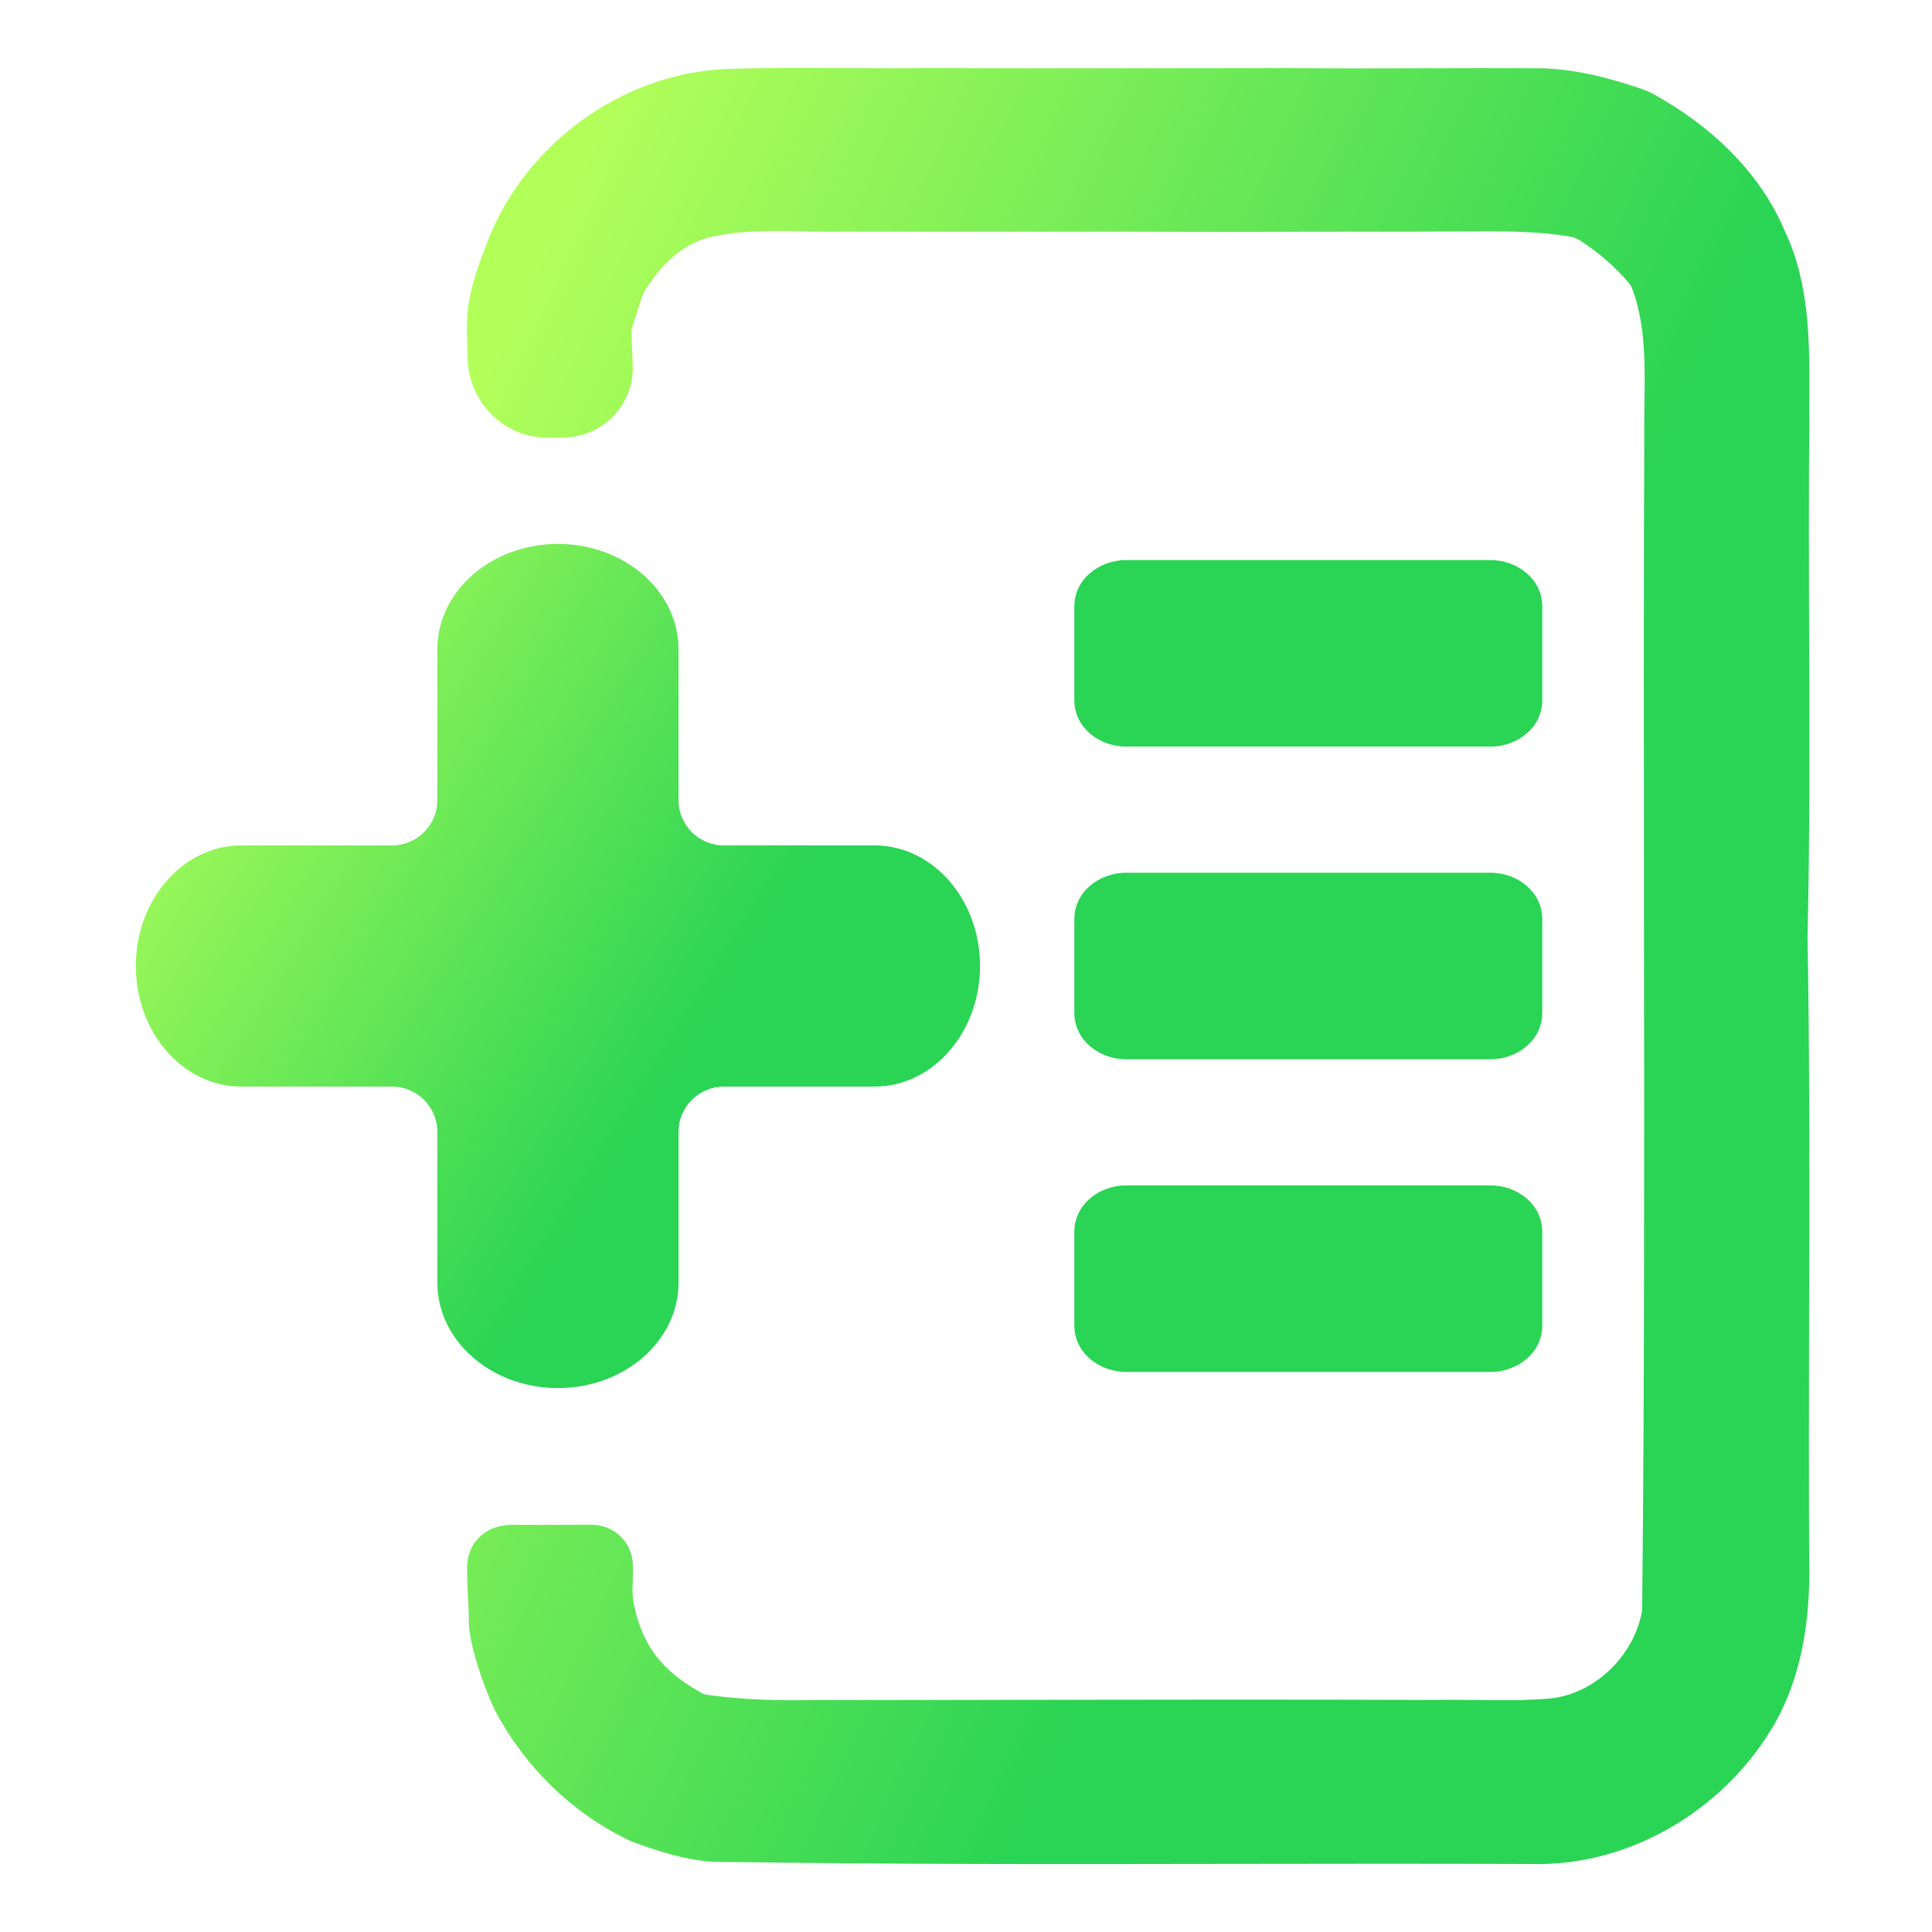
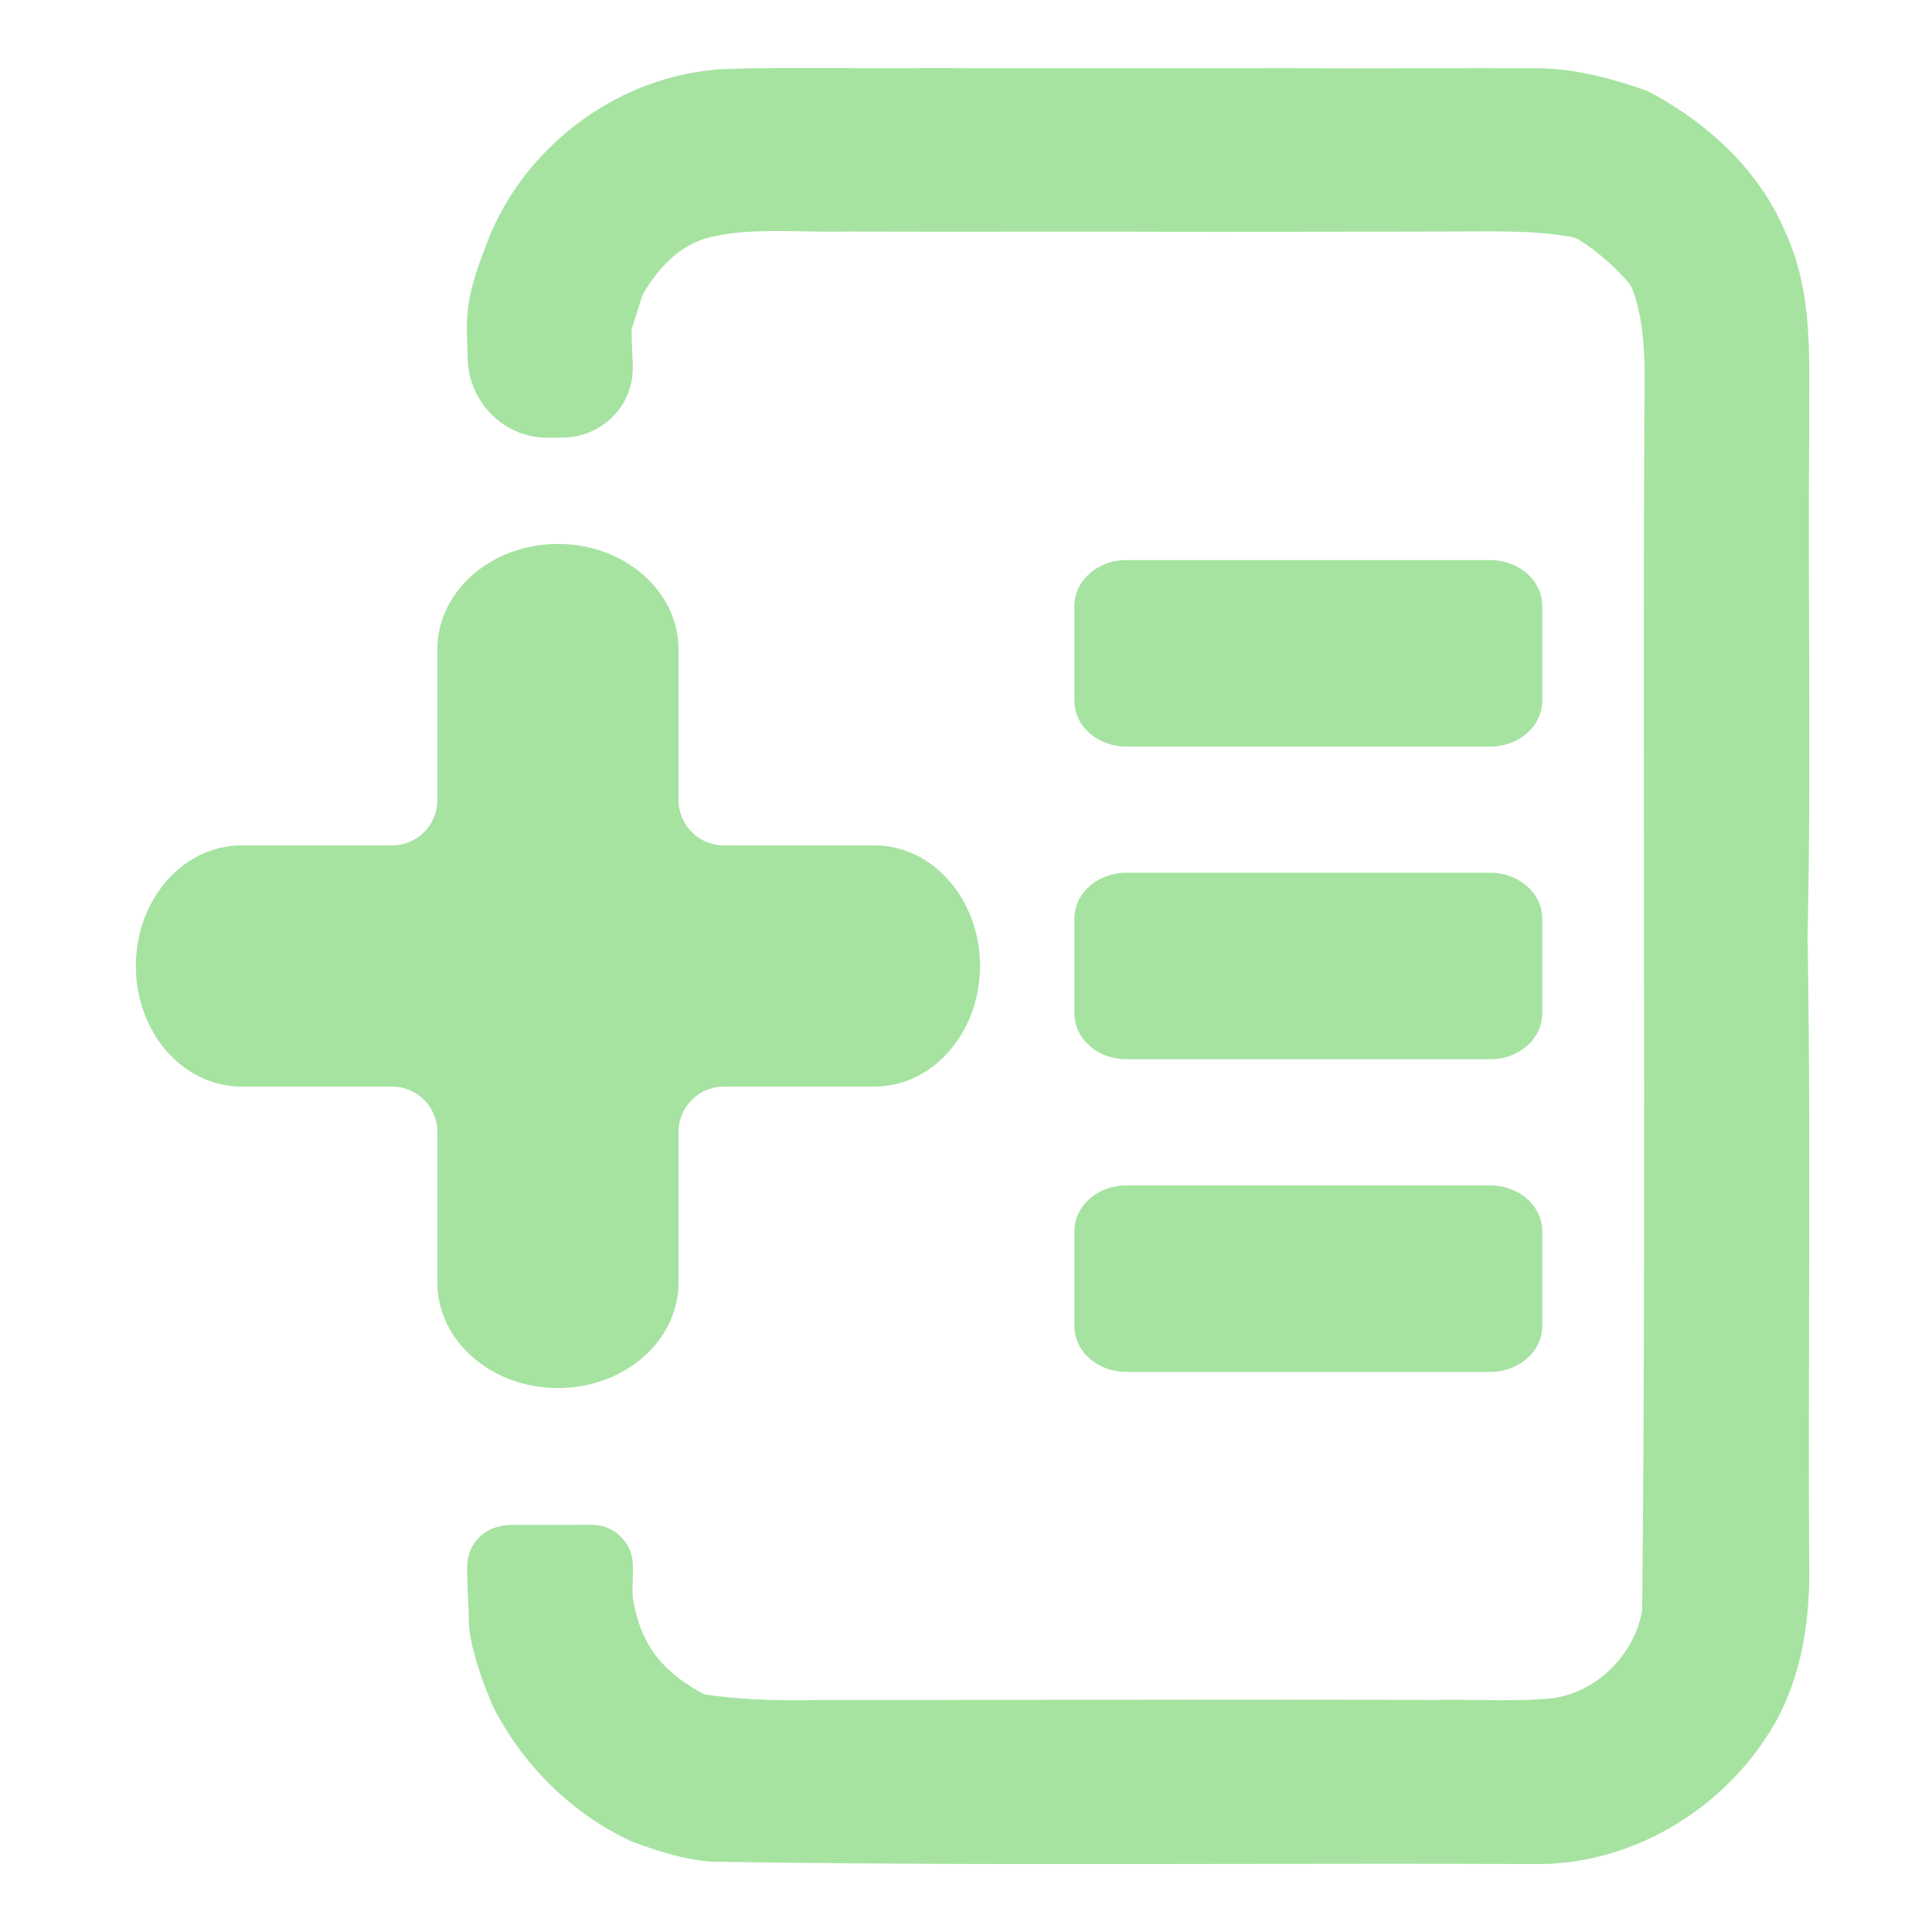
<svg xmlns="http://www.w3.org/2000/svg" width="128" height="128" viewBox="0 0 128 128" fill="none">
  <path d="M48.058 6.073C41.873 6.387 36.148 10.547 33.808 16.258C32.225 20.295 32.395 20.794 32.485 23.767C32.546 25.804 34.219 27.509 36.257 27.499L37.252 27.494C39.053 27.485 40.485 26.064 40.423 24.264C40.307 20.89 40.19 22.2 41.049 19.374C41.135 19.092 41.247 18.815 41.399 18.562C42.561 16.623 44.26 14.907 46.5 14.305C48.73 13.741 51.031 13.785 53.322 13.829C54.212 13.845 55.1 13.862 55.983 13.843C59.872 13.856 63.76 13.854 67.649 13.851L67.837 13.851C72.124 13.848 76.412 13.846 80.699 13.863C83.204 13.855 85.709 13.854 88.214 13.852H88.251C91.579 13.851 94.906 13.849 98.233 13.83C100.255 13.824 102.289 13.856 104.289 14.202C104.717 14.276 105.126 14.433 105.492 14.668C106.792 15.505 107.97 16.524 108.989 17.691C109.236 17.974 109.432 18.297 109.562 18.648C110.529 21.268 110.488 24.072 110.448 26.844V26.845V26.849L110.447 26.921V26.925C110.437 27.677 110.426 28.427 110.437 29.171C110.394 39.649 110.406 50.127 110.419 60.604V60.606V60.608C110.437 76.013 110.456 91.418 110.296 106.821V106.824C109.728 110.502 106.553 113.664 102.814 114.025C101.174 114.17 99.531 114.15 97.888 114.13L97.828 114.129C96.905 114.118 95.982 114.107 95.058 114.126H95.056C95.055 114.126 95.054 114.126 95.053 114.126C85.806 114.093 76.562 114.106 67.316 114.12L65.608 114.122C62.212 114.126 58.817 114.131 55.421 114.133C54.766 114.127 54.11 114.134 53.453 114.141L53.363 114.142L53.272 114.143C51.121 114.168 48.485 114.077 46.262 113.71C46.211 113.701 46.053 113.627 46.007 113.603C45.737 113.465 45.946 113.575 45.681 113.428C42.962 111.922 41.254 109.963 40.562 106.743C40.292 105.485 40.458 105.145 40.428 103.732C40.438 103.063 39.886 102.521 39.217 102.522L33.934 102.526C33.05 102.527 32.445 102.979 32.448 103.863C32.45 104.49 32.477 105.412 32.552 106.763C32.556 106.837 32.558 106.914 32.558 106.989V107.352C32.558 108.536 33.373 111.043 34.142 112.661C35.974 116.112 38.89 118.967 42.441 120.625C43.979 121.187 45.55 121.709 47.189 121.843C47.189 121.843 47.19 121.843 47.19 121.843C47.191 121.843 47.191 121.843 47.191 121.843C58.608 122.024 70.032 122.007 81.456 121.988H81.458C88.161 121.978 94.863 121.967 101.564 121.996C107.415 122.124 113.006 118.787 116.042 113.845C117.954 110.722 118.449 106.99 118.362 103.386C118.328 97.966 118.342 92.544 118.356 87.121V87.117V87.104C118.377 78.972 118.397 70.19 118.255 62.041C118.405 55.43 118.382 48.812 118.358 42.194V42.189C118.341 37.543 118.324 32.898 118.368 28.254C118.361 27.623 118.364 26.987 118.367 26.348L118.368 26.234V26.227C118.387 22.713 118.406 19.124 116.87 15.896C115.321 12.232 112.277 9.461 108.841 7.558C108.653 7.454 108.456 7.368 108.252 7.299C106.093 6.571 103.855 5.987 101.556 6.019C99.167 6.007 96.779 6.014 94.39 6.021L94.351 6.021C91.463 6.03 88.575 6.038 85.687 6.013C82.719 6.01 79.751 6.014 76.783 6.018L76.719 6.018C71.653 6.025 66.588 6.031 61.52 6.006C59.69 6.031 57.859 6.021 56.029 6.011C53.372 5.996 50.715 5.982 48.058 6.073Z" fill="url(#paint0_linear_1005_142)" stroke="url(#paint1_linear_1005_142)" stroke-width="3" />
  <path fill-rule="evenodd" clip-rule="evenodd" d="M72.179 40.178C72.179 39.034 73.261 38.107 74.596 38.107H98.762C100.097 38.107 101.179 39.034 101.179 40.178V46.393C101.179 47.537 100.097 48.464 98.762 48.464H74.596C73.261 48.464 72.179 47.537 72.179 46.393V40.178ZM74.595 58.821C73.26 58.821 72.179 59.749 72.179 60.893V67.107C72.179 68.251 73.26 69.179 74.595 69.179H98.762C100.097 69.179 101.179 68.251 101.179 67.107V60.893C101.179 59.749 100.097 58.821 98.762 58.821H74.595ZM72.179 81.607C72.179 80.463 73.26 79.536 74.595 79.536H98.762C100.097 79.536 101.179 80.463 101.179 81.607V87.821C101.179 88.966 100.097 89.893 98.762 89.893H74.595C73.26 89.893 72.179 88.966 72.179 87.821V81.607Z" fill="url(#paint2_linear_1005_142)" />
  <path fill-rule="evenodd" clip-rule="evenodd" d="M28.975 53.01C28.975 54.667 27.632 56.01 25.975 56.01H15.991C12.13 56.01 9 59.587 9 64C9 68.412 12.13 71.99 15.991 71.99H25.975C27.632 71.99 28.975 73.333 28.975 74.99V84.973C28.975 88.834 32.552 91.964 36.965 91.964C41.377 91.964 44.955 88.834 44.955 84.973V74.99C44.955 73.333 46.298 71.99 47.955 71.99H57.938C61.799 71.99 64.929 68.412 64.929 64C64.929 59.587 61.799 56.01 57.938 56.01H47.955C46.298 56.01 44.955 54.667 44.955 53.01V43.027C44.955 39.166 41.377 36.036 36.965 36.036C32.552 36.036 28.975 39.166 28.975 43.027V53.01ZM74.596 37.107C72.859 37.107 71.179 38.343 71.179 40.178V46.393C71.179 48.228 72.859 49.464 74.596 49.464H98.762C100.499 49.464 102.179 48.228 102.179 46.393V40.178C102.179 38.343 100.499 37.107 98.762 37.107H74.596ZM74.595 57.821C72.858 57.821 71.179 59.057 71.179 60.893V67.107C71.179 68.943 72.858 70.179 74.595 70.179H98.762C100.499 70.179 102.179 68.943 102.179 67.107V60.893C102.179 59.057 100.499 57.821 98.762 57.821H74.595ZM74.595 78.536C72.858 78.536 71.179 79.772 71.179 81.607V87.821C71.179 89.657 72.858 90.893 74.595 90.893H98.762C100.499 90.893 102.179 89.657 102.179 87.821V81.607C102.179 79.772 100.499 78.536 98.762 78.536H74.595Z" fill="url(#paint3_linear_1005_142)" />
  <defs>
    <linearGradient id="paint0_linear_1005_142" x1="85.541" y1="82.975" x2="18.835" y2="52.09" gradientUnits="userSpaceOnUse">
-       <stop stop-color="#2AD454" />
-       <stop offset="1" stop-color="#B3FF5A" />
+       <stop stop-color="#a6e3a1" />
+       <stop offset="1" stop-color="#a6e3a1" />
    </linearGradient>
    <linearGradient id="paint1_linear_1005_142" x1="85.541" y1="82.975" x2="18.835" y2="52.09" gradientUnits="userSpaceOnUse">
-       <stop stop-color="#2AD454" />
-       <stop offset="1" stop-color="#B3FF5A" />
+       <stop stop-color="#a6e3a1" />
+       <stop offset="1" stop-color="#a6e3a1" />
    </linearGradient>
    <linearGradient id="paint2_linear_1005_142" x1="86.679" y1="89.893" x2="86.679" y2="38.107" gradientUnits="userSpaceOnUse">
      <stop stop-color="#a6e3a1" />
      <stop offset="1" stop-color="#a6e3a1" />
    </linearGradient>
    <linearGradient id="paint3_linear_1005_142" x1="43.562" y1="73.149" x2="5.651" y2="49.459" gradientUnits="userSpaceOnUse">
-       <stop stop-color="#2AD454" />
-       <stop offset="1" stop-color="#B3FF5A" />
+       <stop stop-color="#a6e3a1" />
+       <stop offset="1" stop-color="#a6e3a1" />
    </linearGradient>
  </defs>
</svg>
